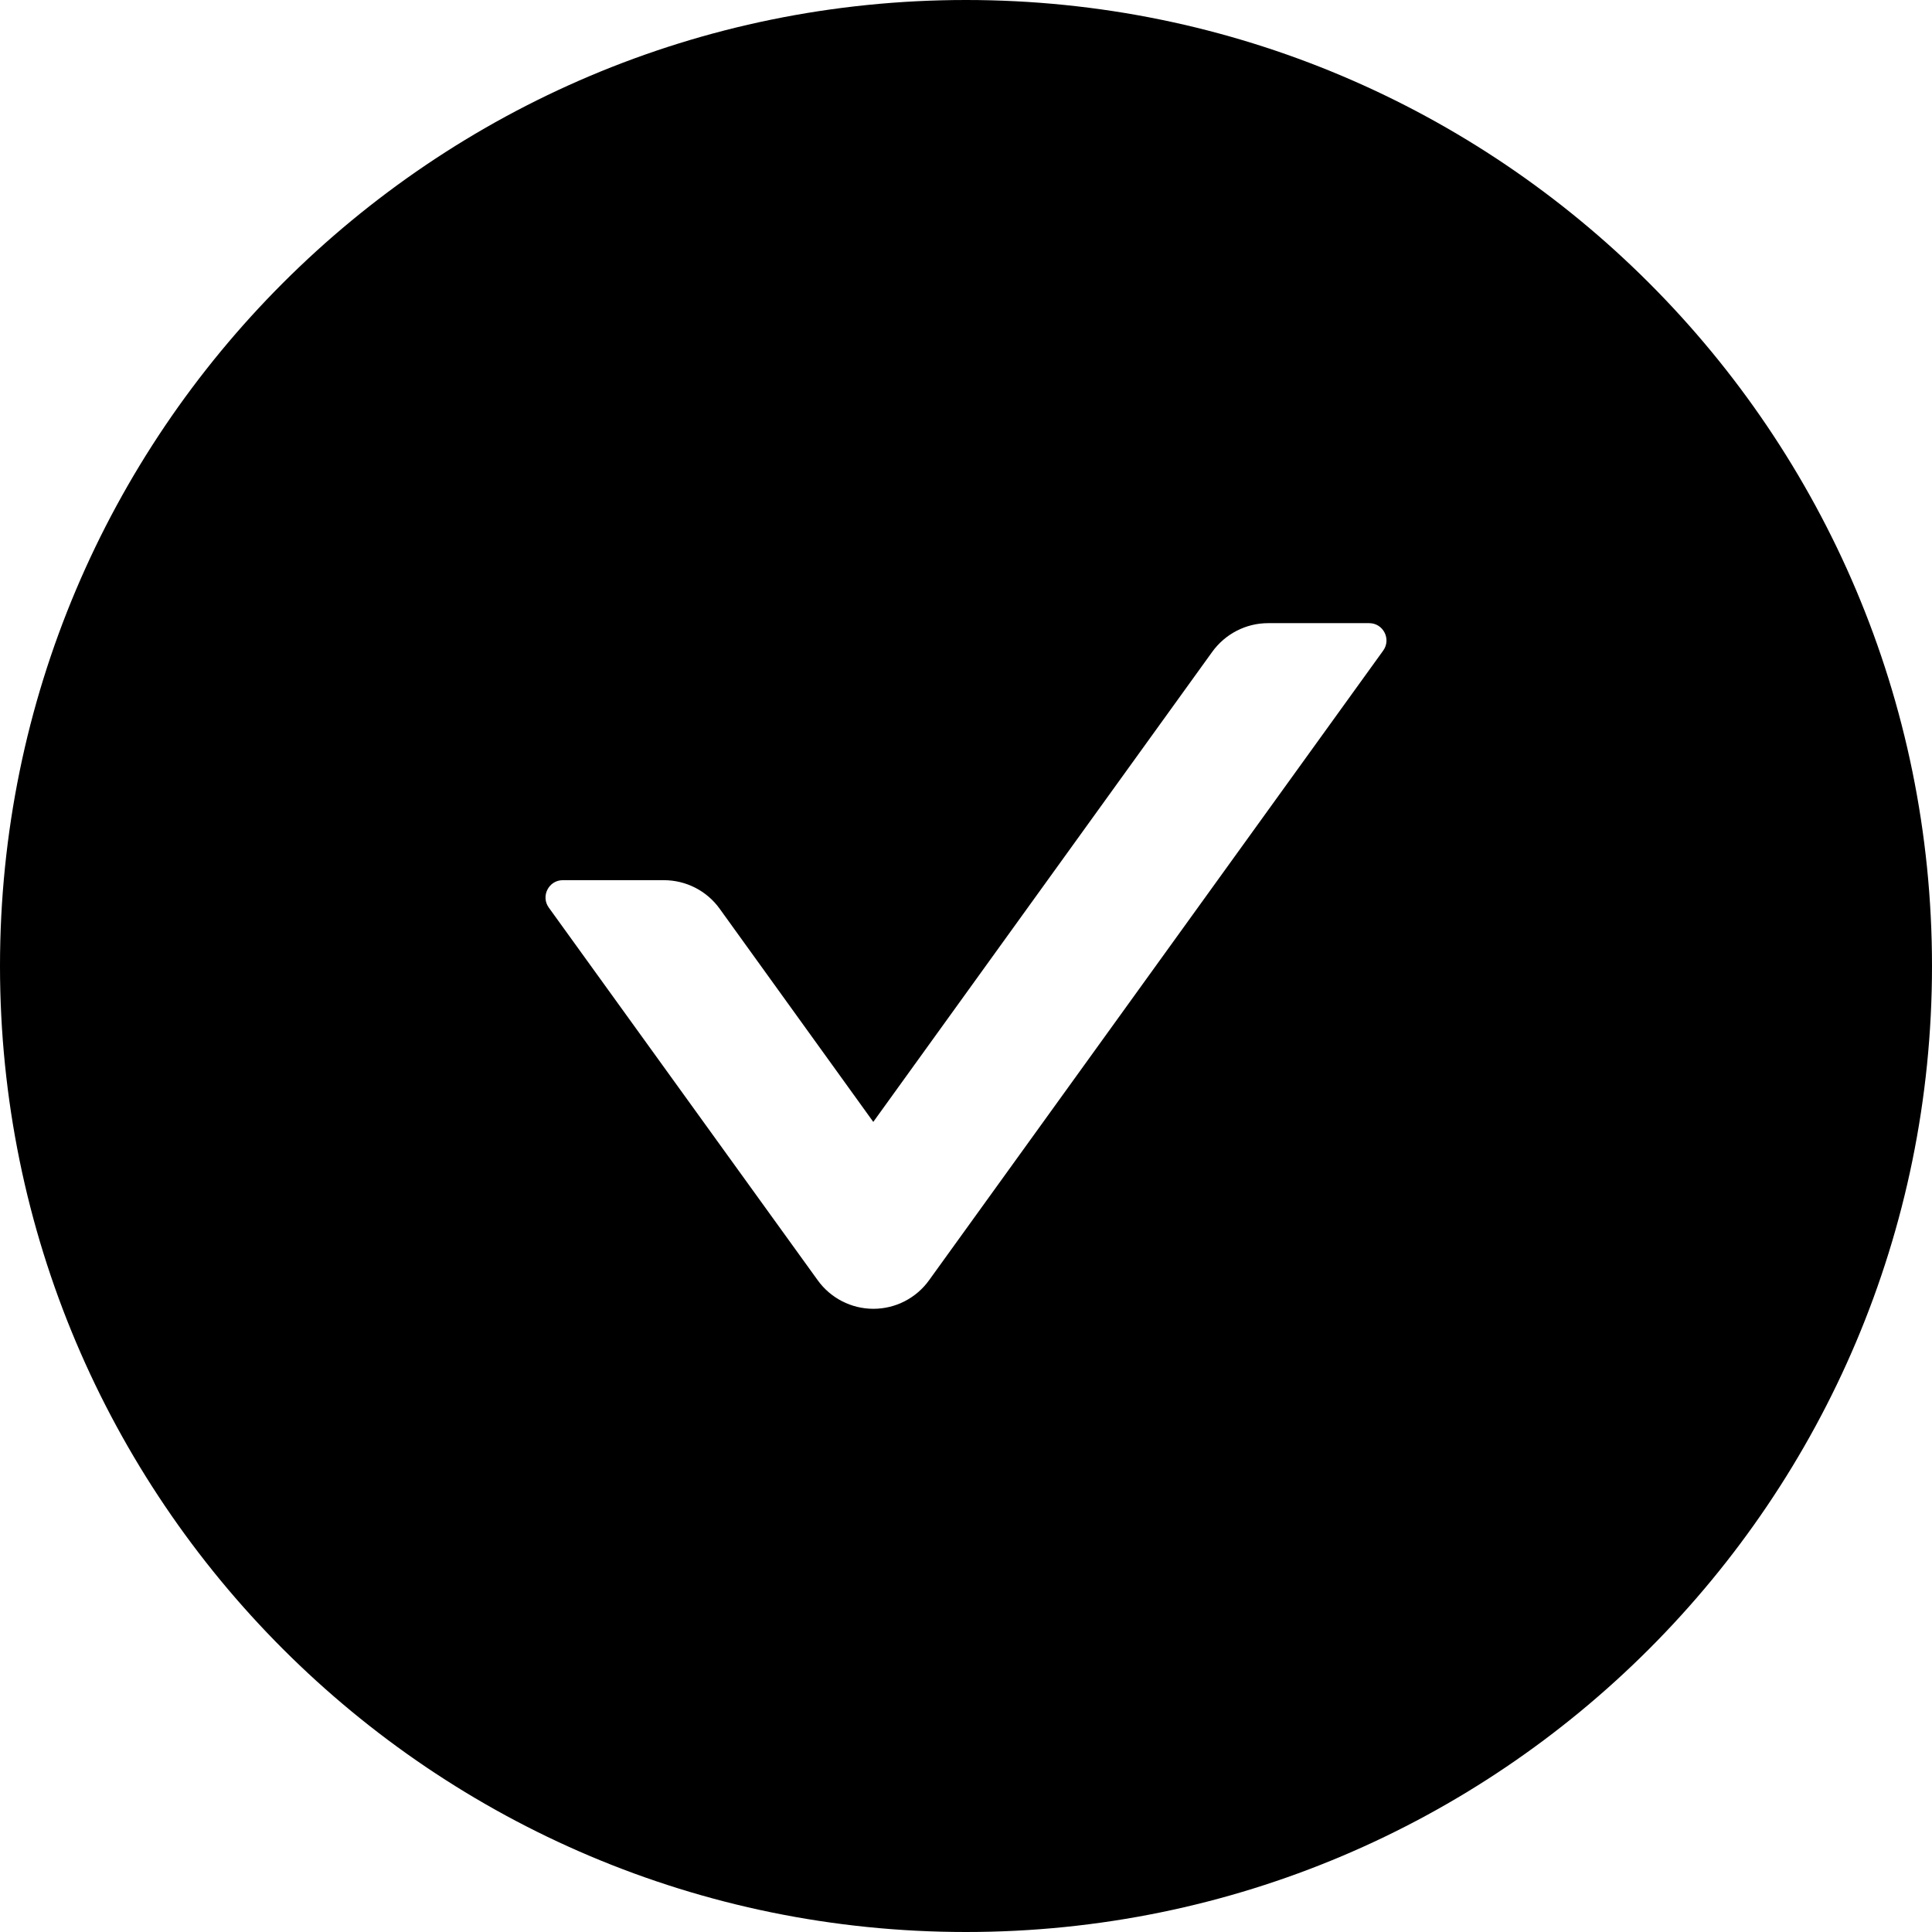
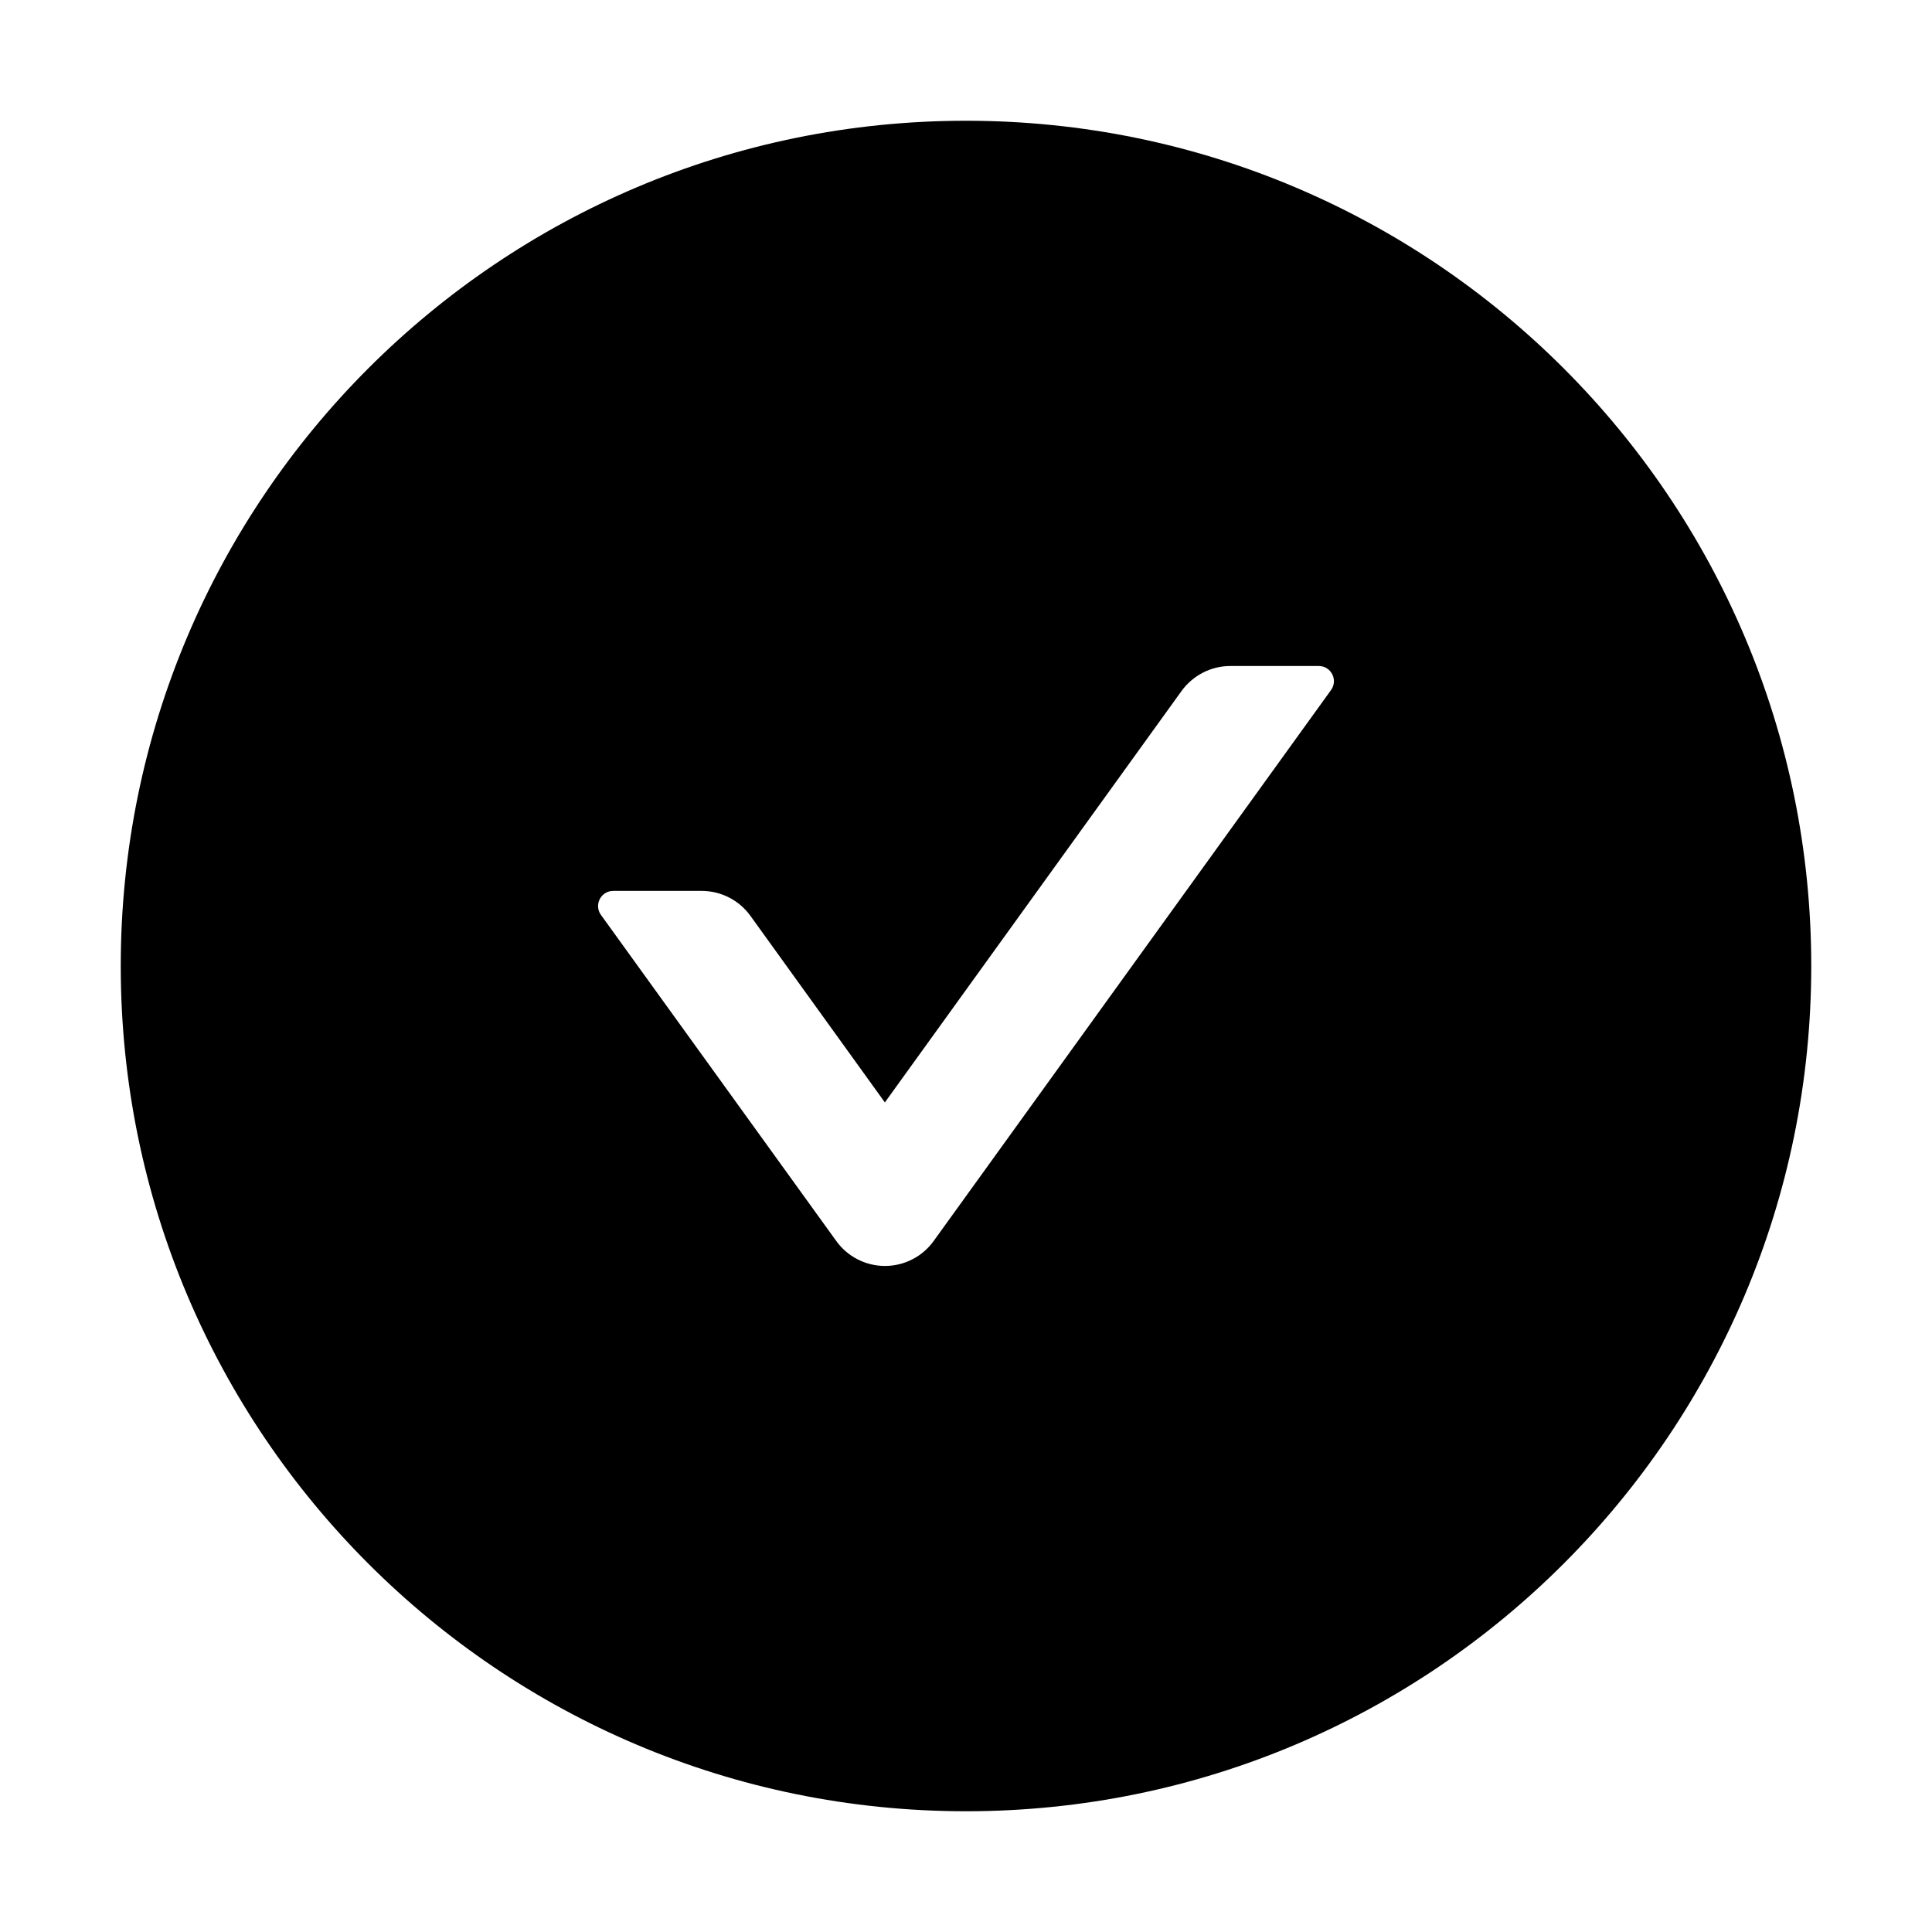
- <svg viewBox="64 64 896 896" focusable="false">
+ <svg viewBox="0 0 1024 1024" focusable="false">
  <path d="M512 64C264.6 64 64 264.6 64 512s200.6 448 448 448 448-200.6 448-448S759.4 64 512 64zm193.5 301.7l-210.6 292a31.8 31.8 0 01-51.7 0L318.5 484.9c-3.8-5.3 0-12.7 6.5-12.7h46.9c10.2 0 19.9 4.9 25.9 13.3l71.2 98.8 157.2-218c6-8.3 15.6-13.3 25.9-13.3H699c6.5 0 10.3 7.4 6.5 12.7z" />
</svg>
